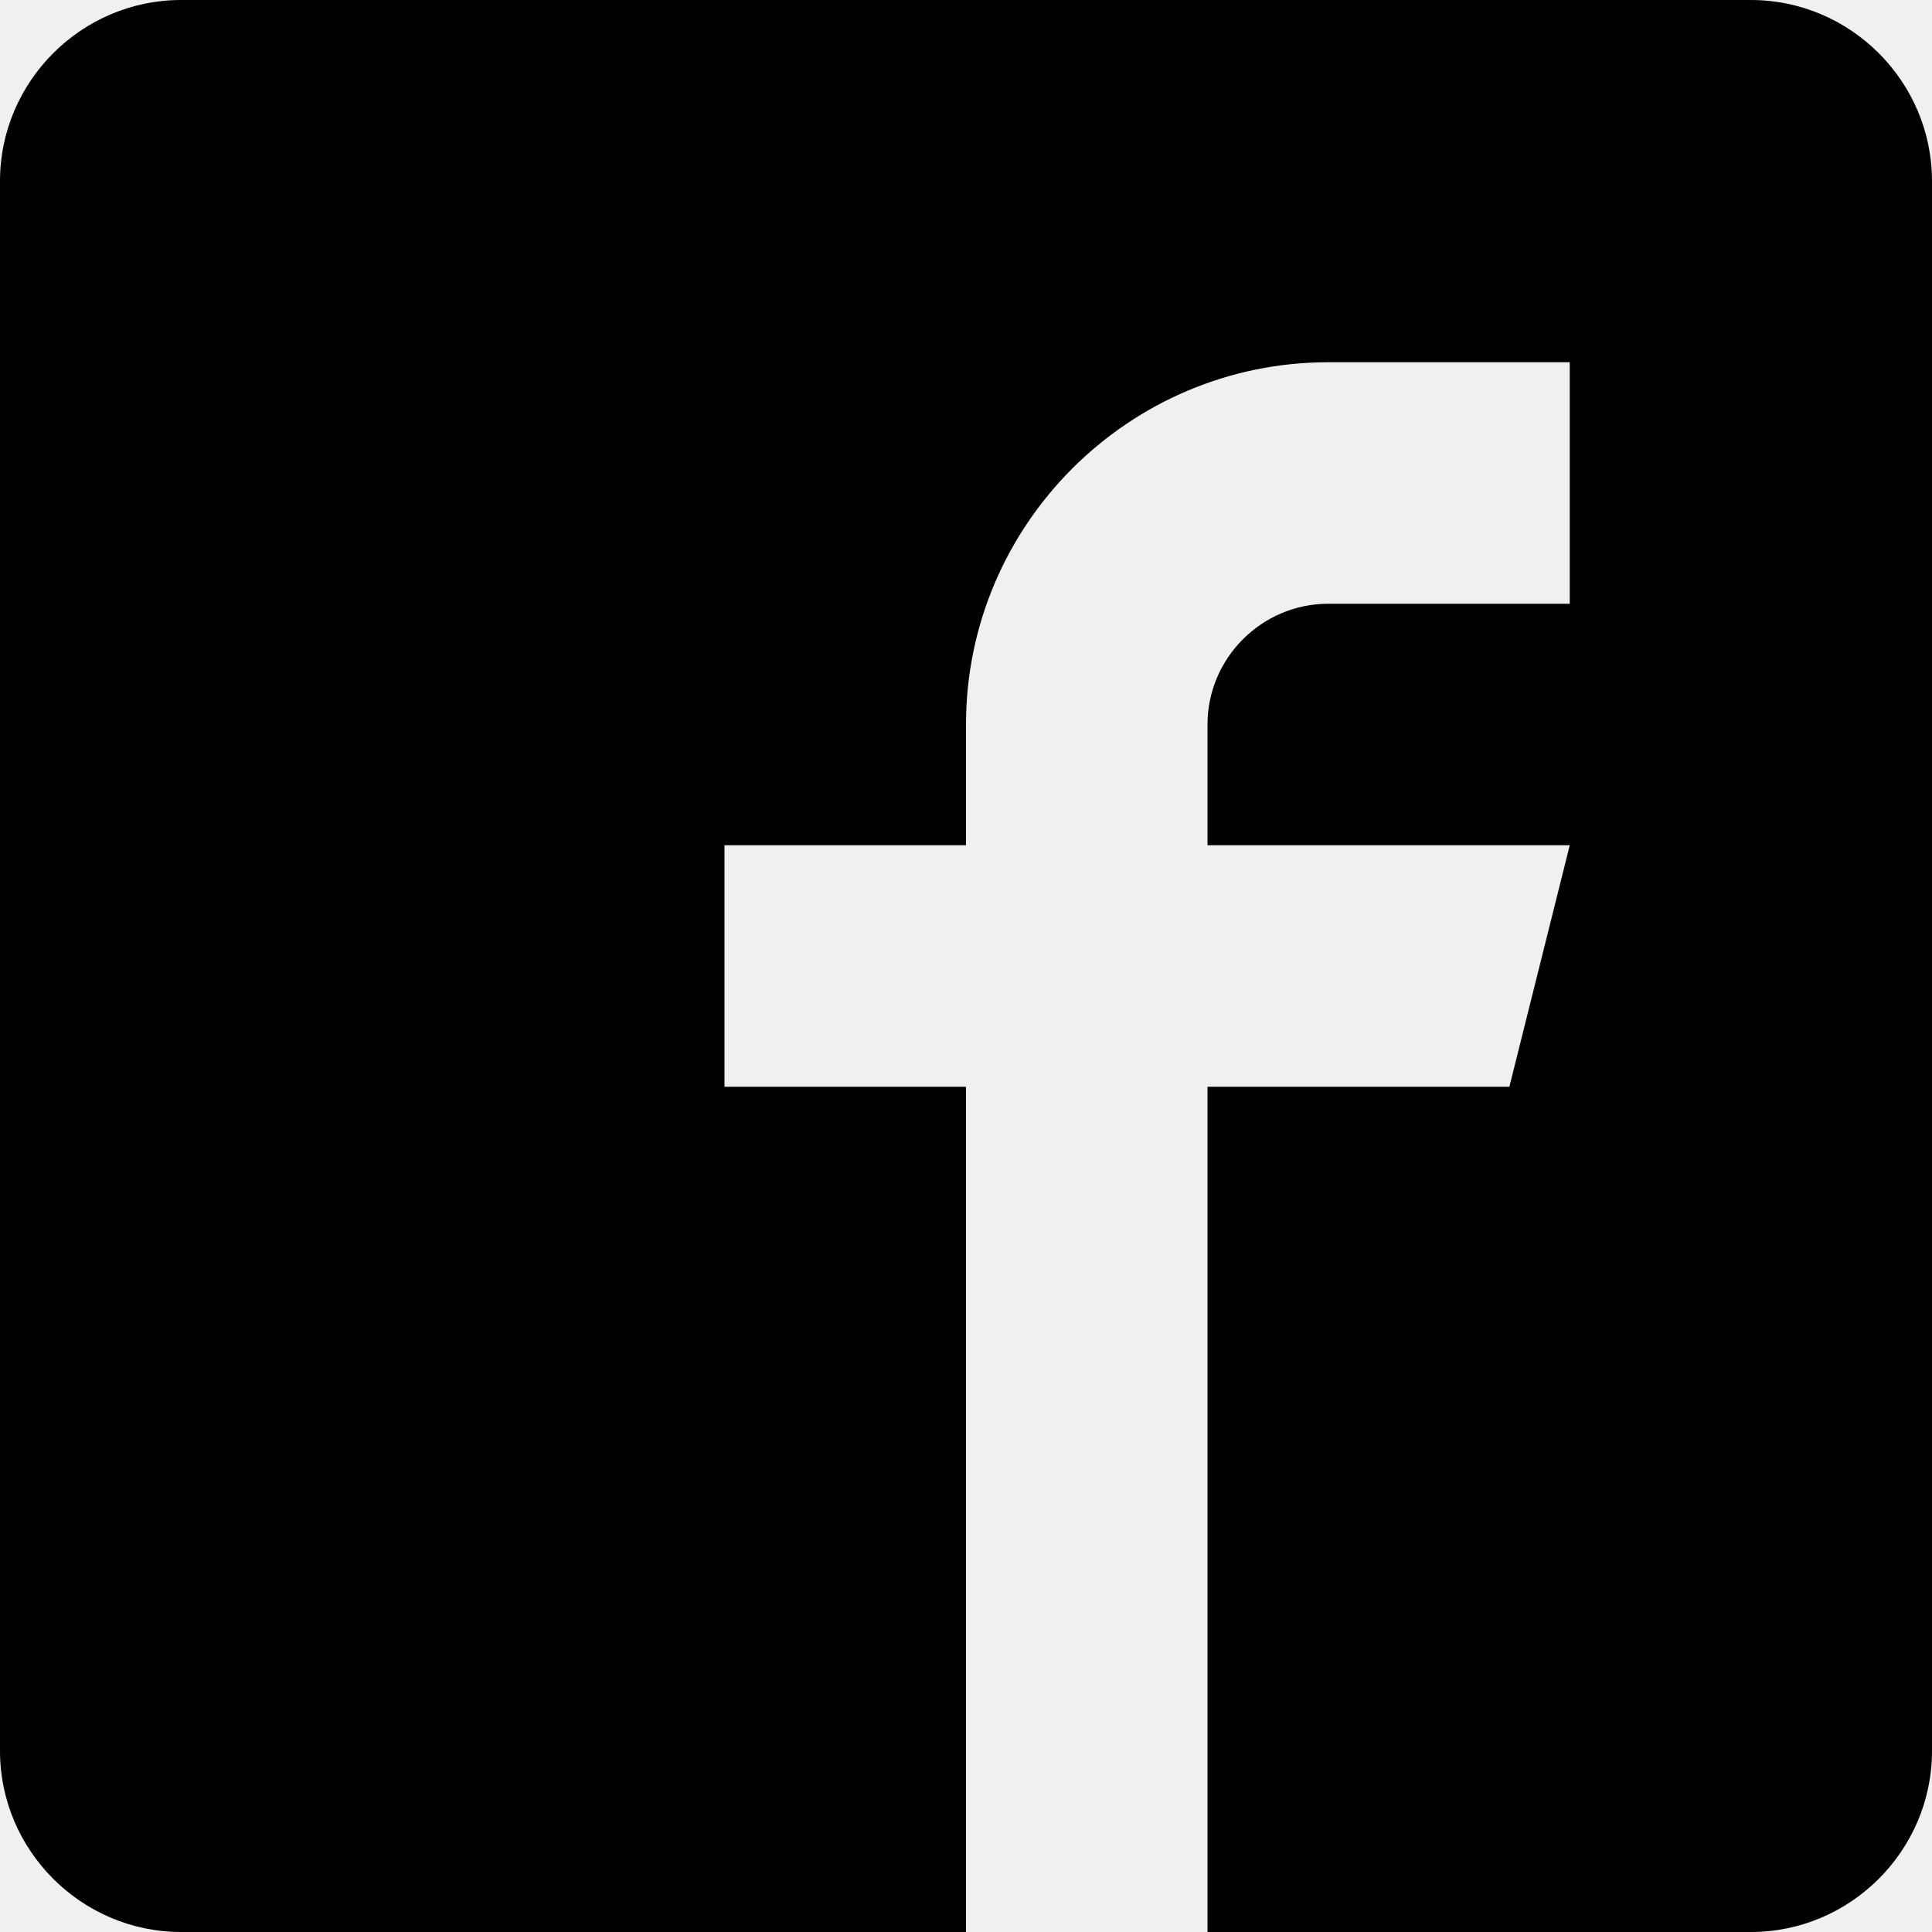
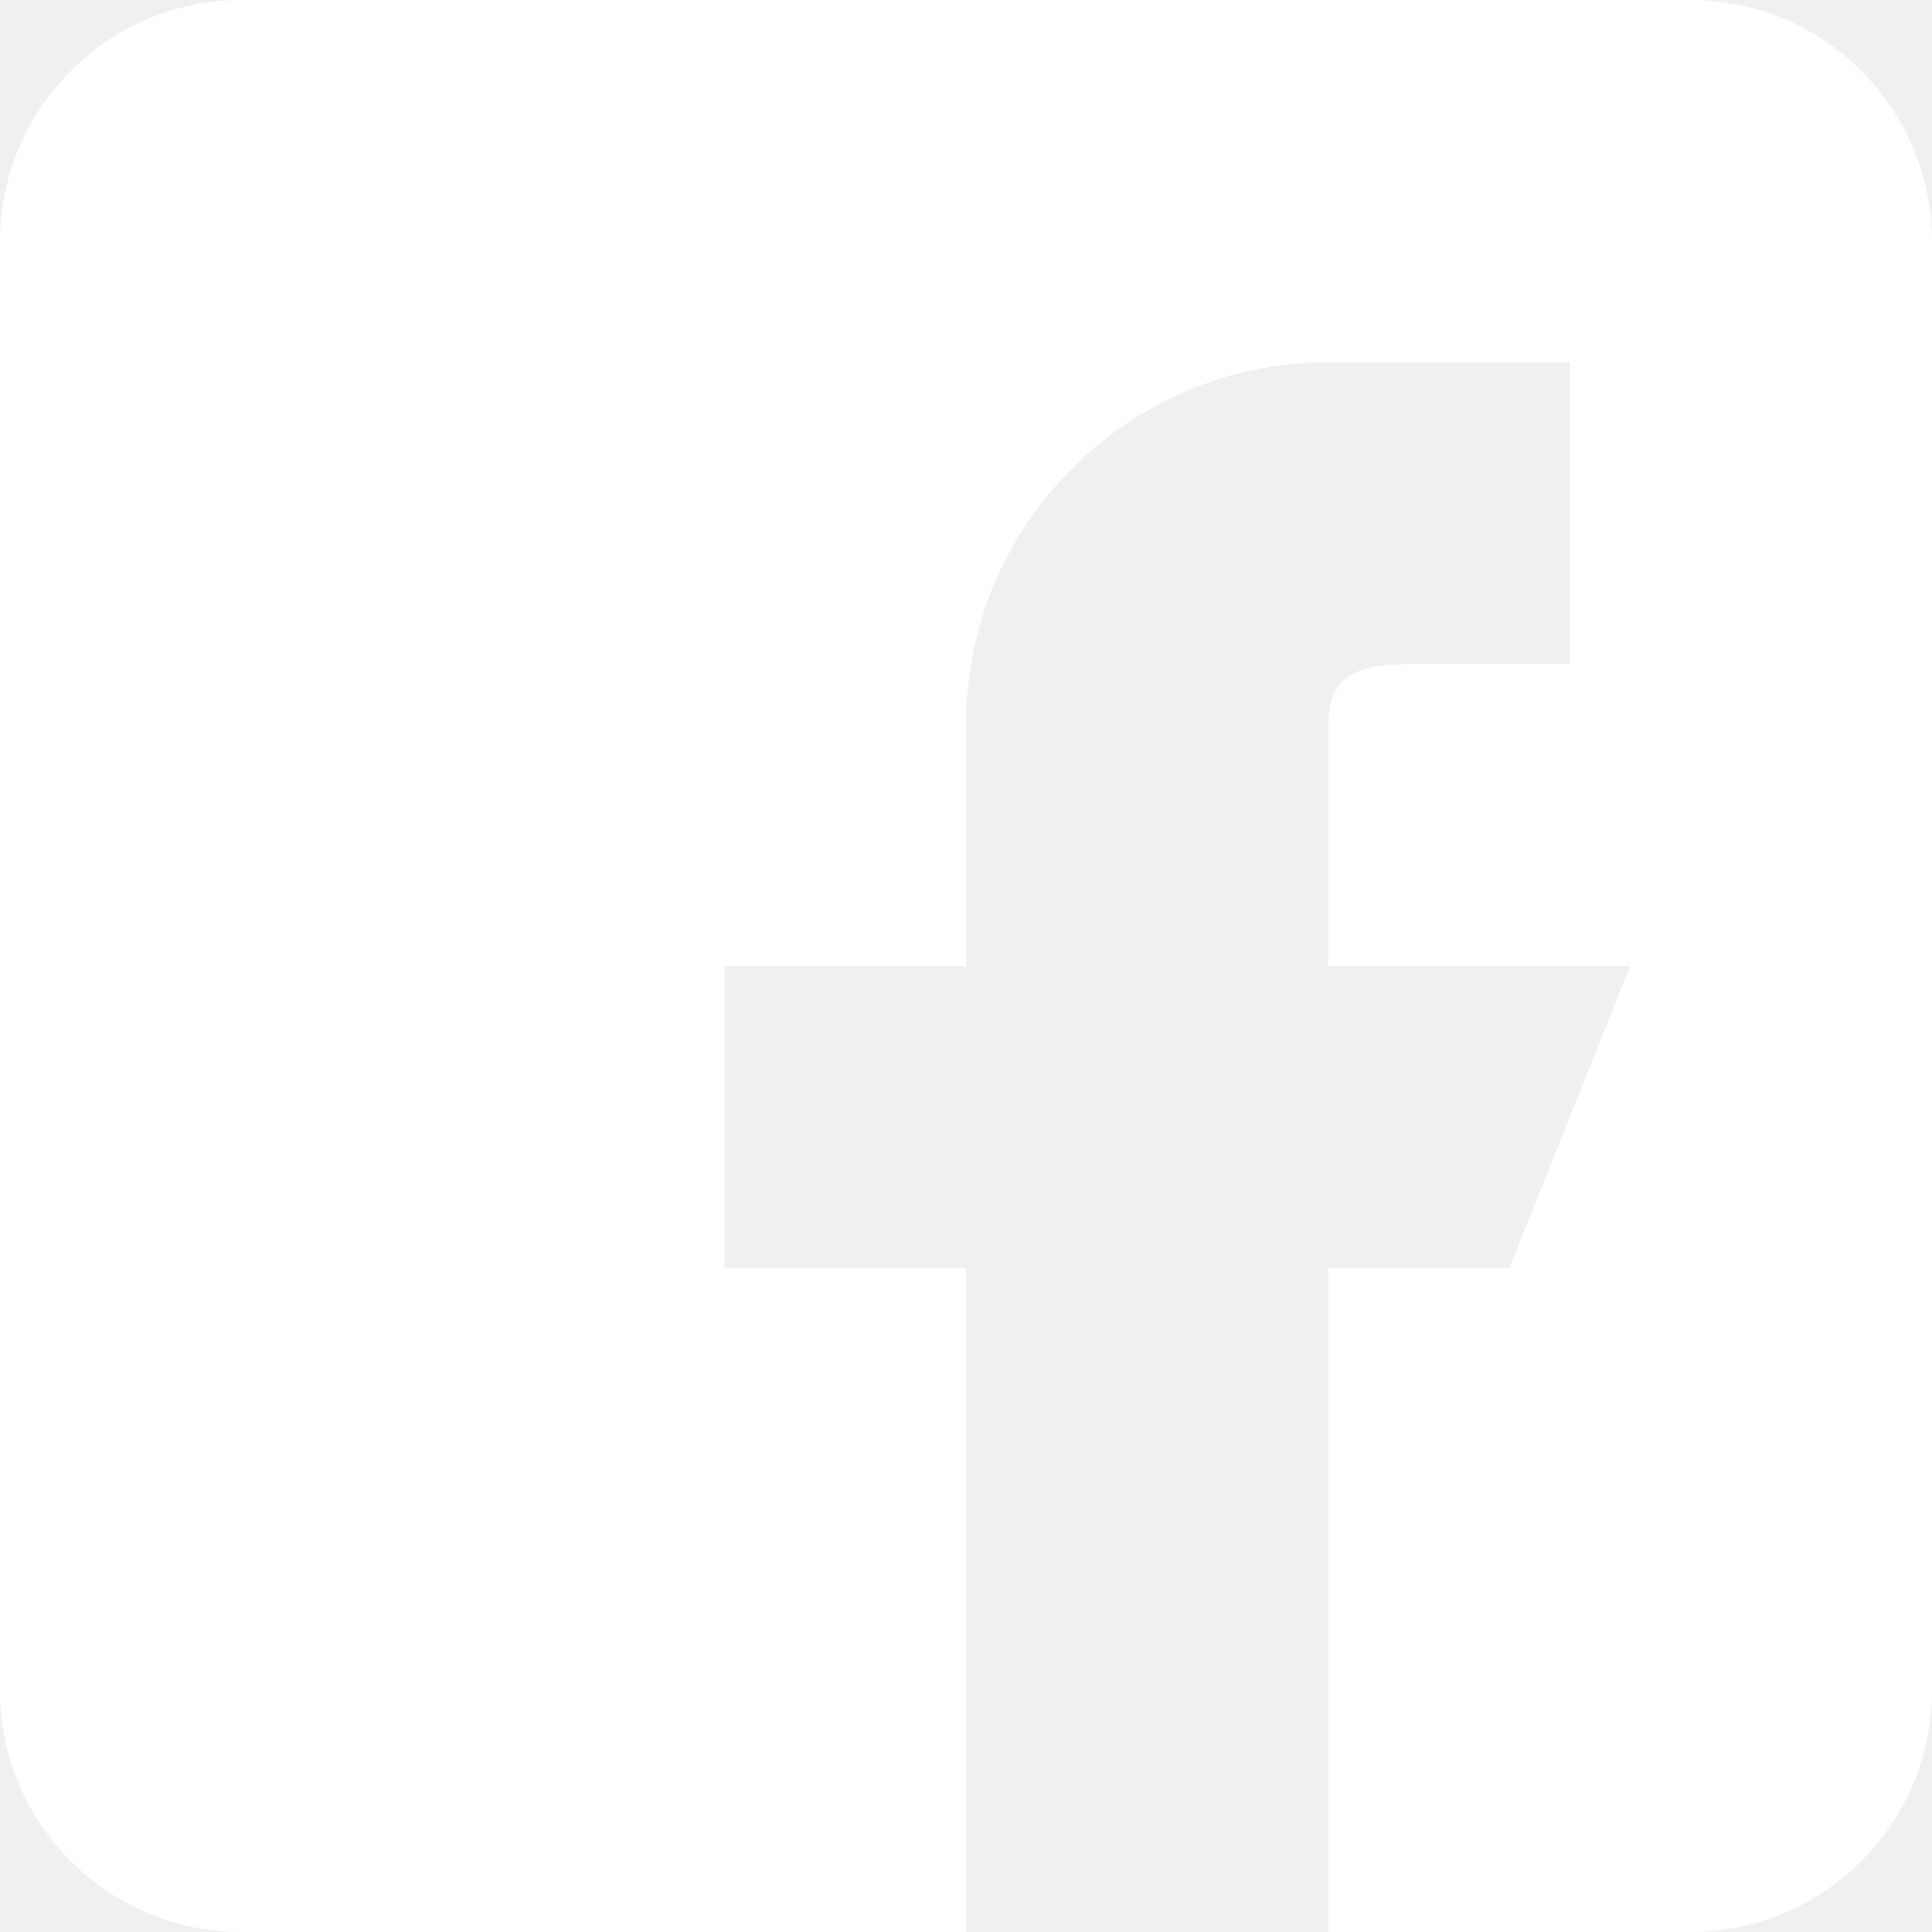
- <svg xmlns="http://www.w3.org/2000/svg" version="1.1" width="512" height="512" viewBox="0 0 512 512">
-   <g id="icomoon-ignore">
- </g>
-   <path d="M464 0h-416c-26.4 0-48 21.6-48 48v416c0 26.4 21.6 48 48 48h208v-224h-64v-64h64v-32c0-52.9 43.1-96 96-96h64v64h-64c-17.6 0-32 14.4-32 32v32h96l-16 64h-80v224h144c26.4 0 48-21.6 48-48v-416c0-26.4-21.6-48-48-48z" />
+ <svg xmlns="http://www.w3.org/2000/svg" version="1.1" id="Capa_1" x="0px" y="0px" viewBox="0 0 512 512" style="enable-background:new 0 0 512 512;" xml:space="preserve" width="512px" height="512px" class="">
+   <g>
+     <link type="text/css" rel="stylesheet" id="dark-mode-general-link" class="active-path" style="" />
+     <link type="text/css" rel="stylesheet" id="dark-mode-custom-link" class="active-path" />
+     <style type="text/css" id="dark-mode-custom-style" class="active-path" />
+     <g>
+       <g>
+         <path d="M448,0H64C28.704,0,0,28.704,0,64v384c0,35.296,28.704,64,64,64h192V336h-64v-80h64v-64c0-53.024,42.976-96,96-96h64v80    h-32c-17.664,0-32-1.664-32,16v64h80l-32,80h-48v176h96c35.296,0,64-28.704,64-64V64C512,28.704,483.296,0,448,0z" data-original="#000000" class="active-path" fill="#FFFFFF" />
+       </g>
+     </g>
+   </g>
</svg>
